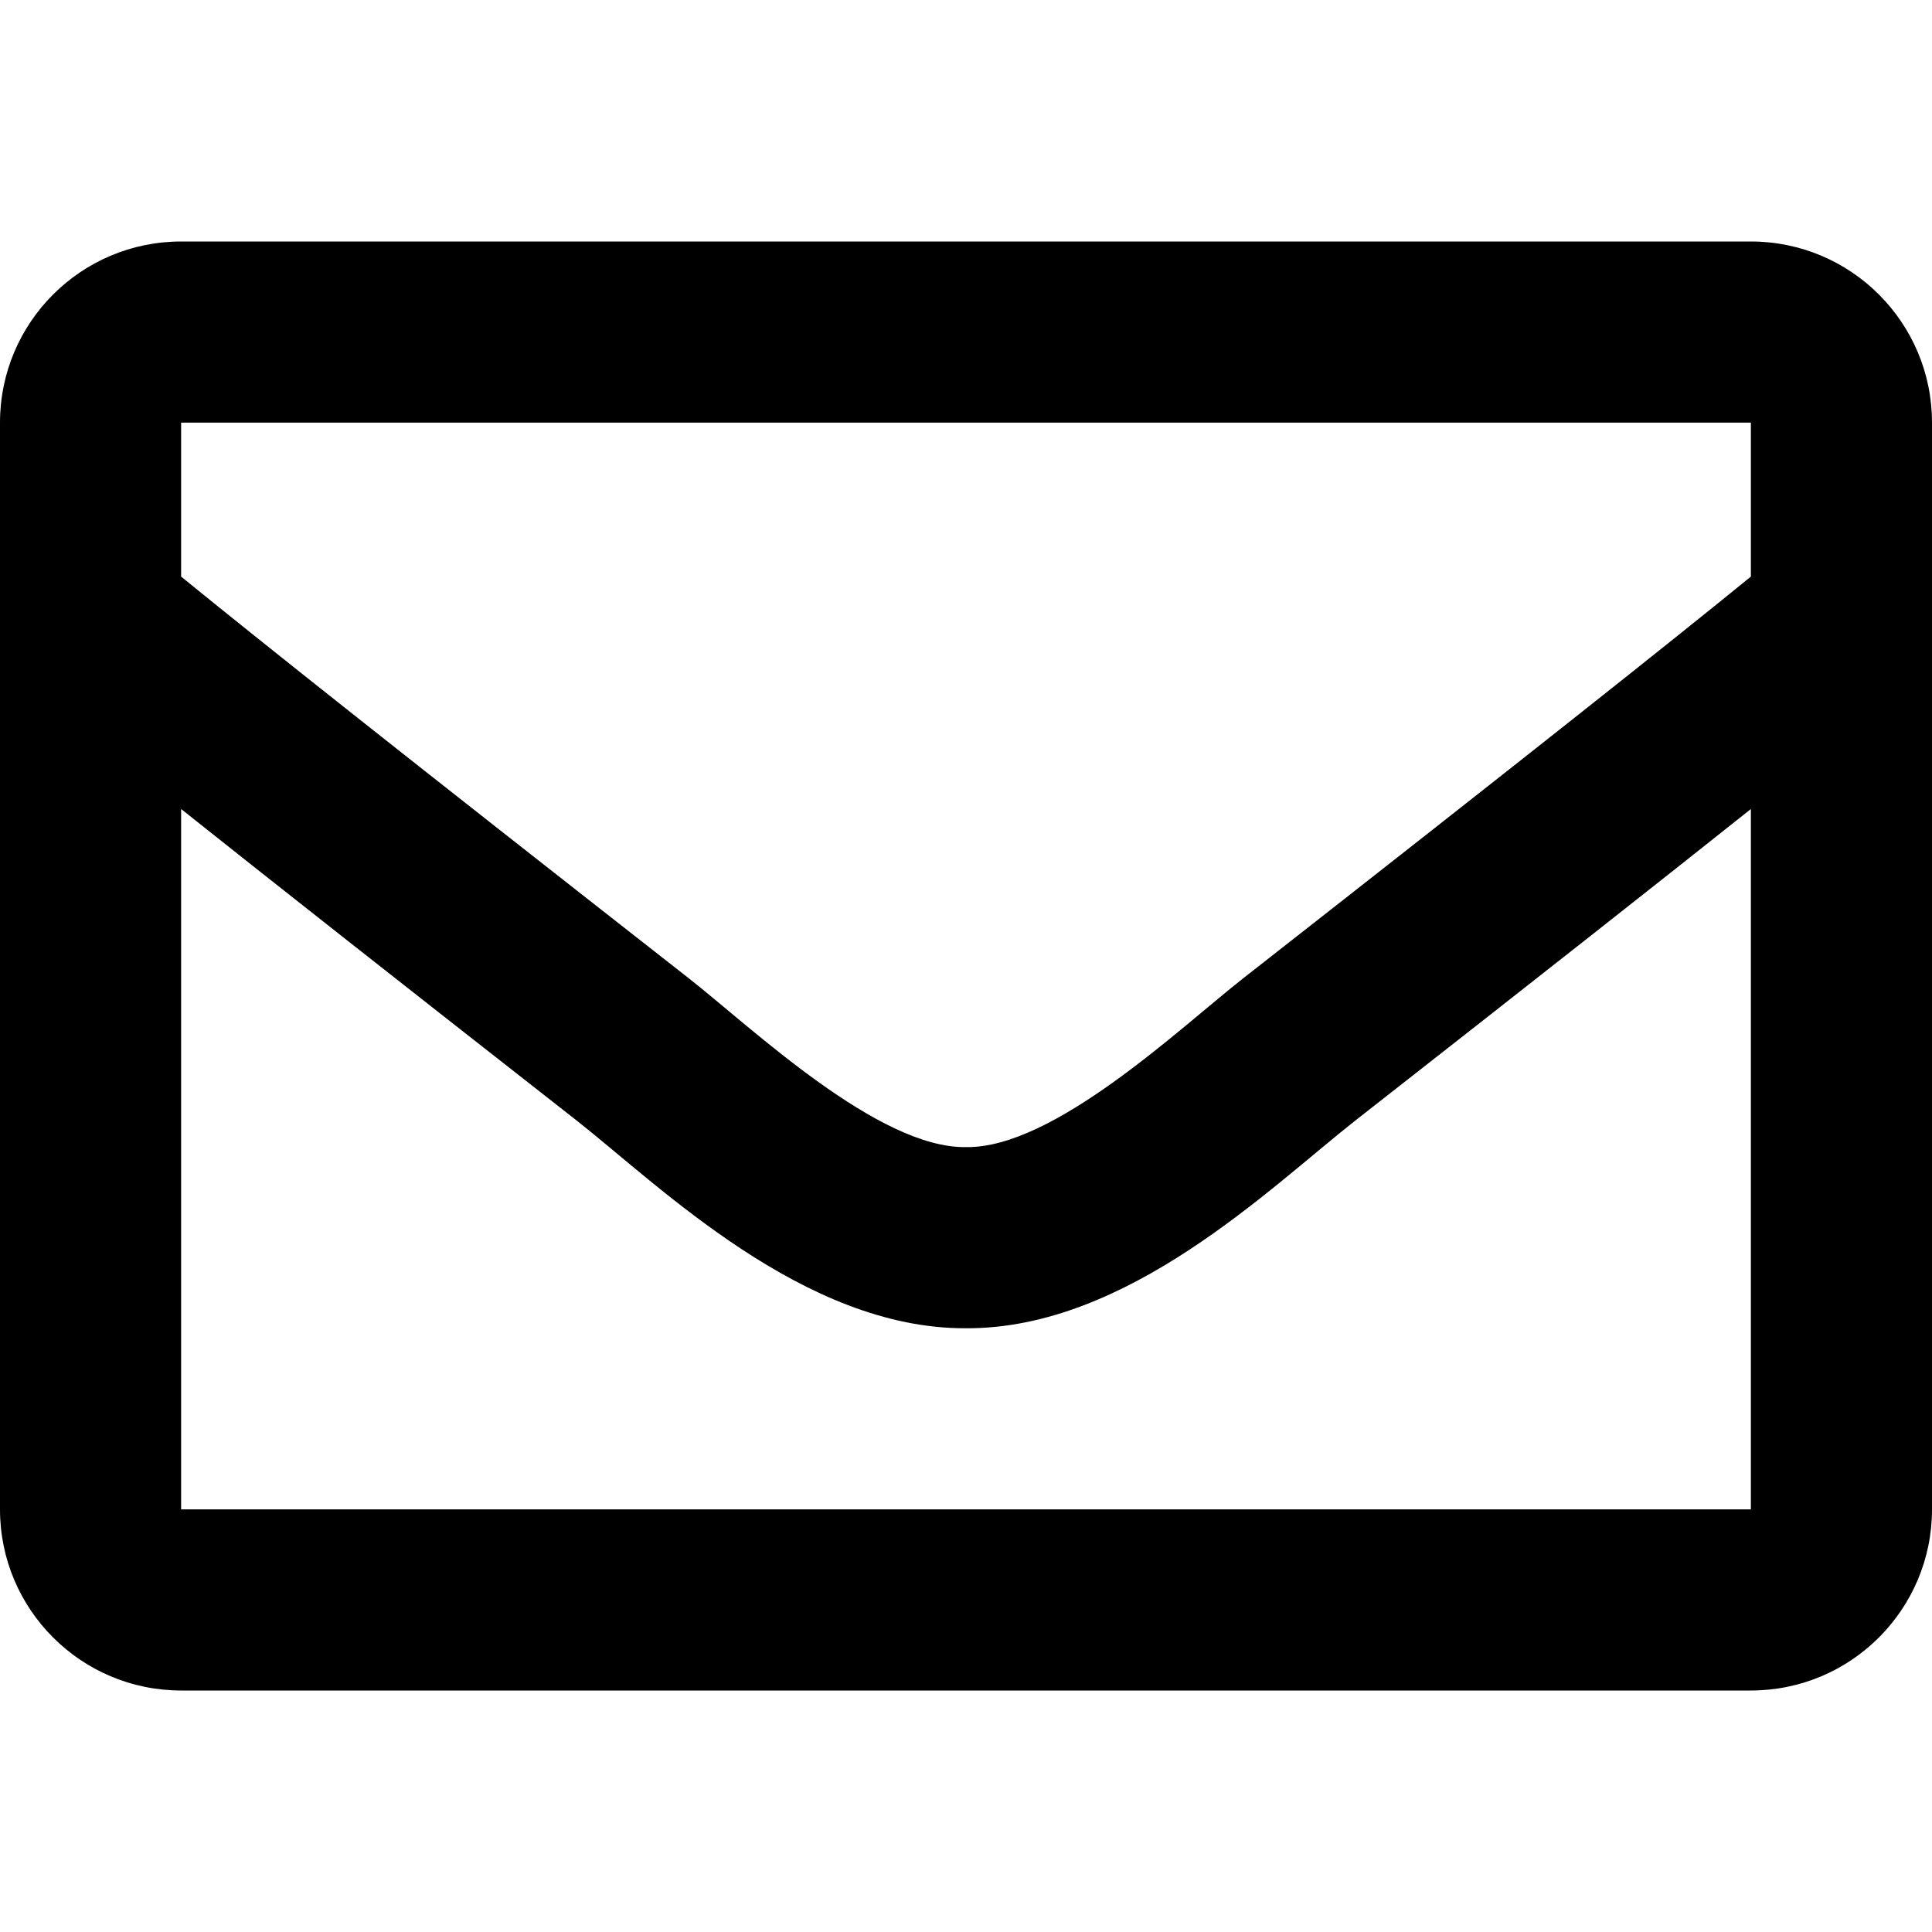
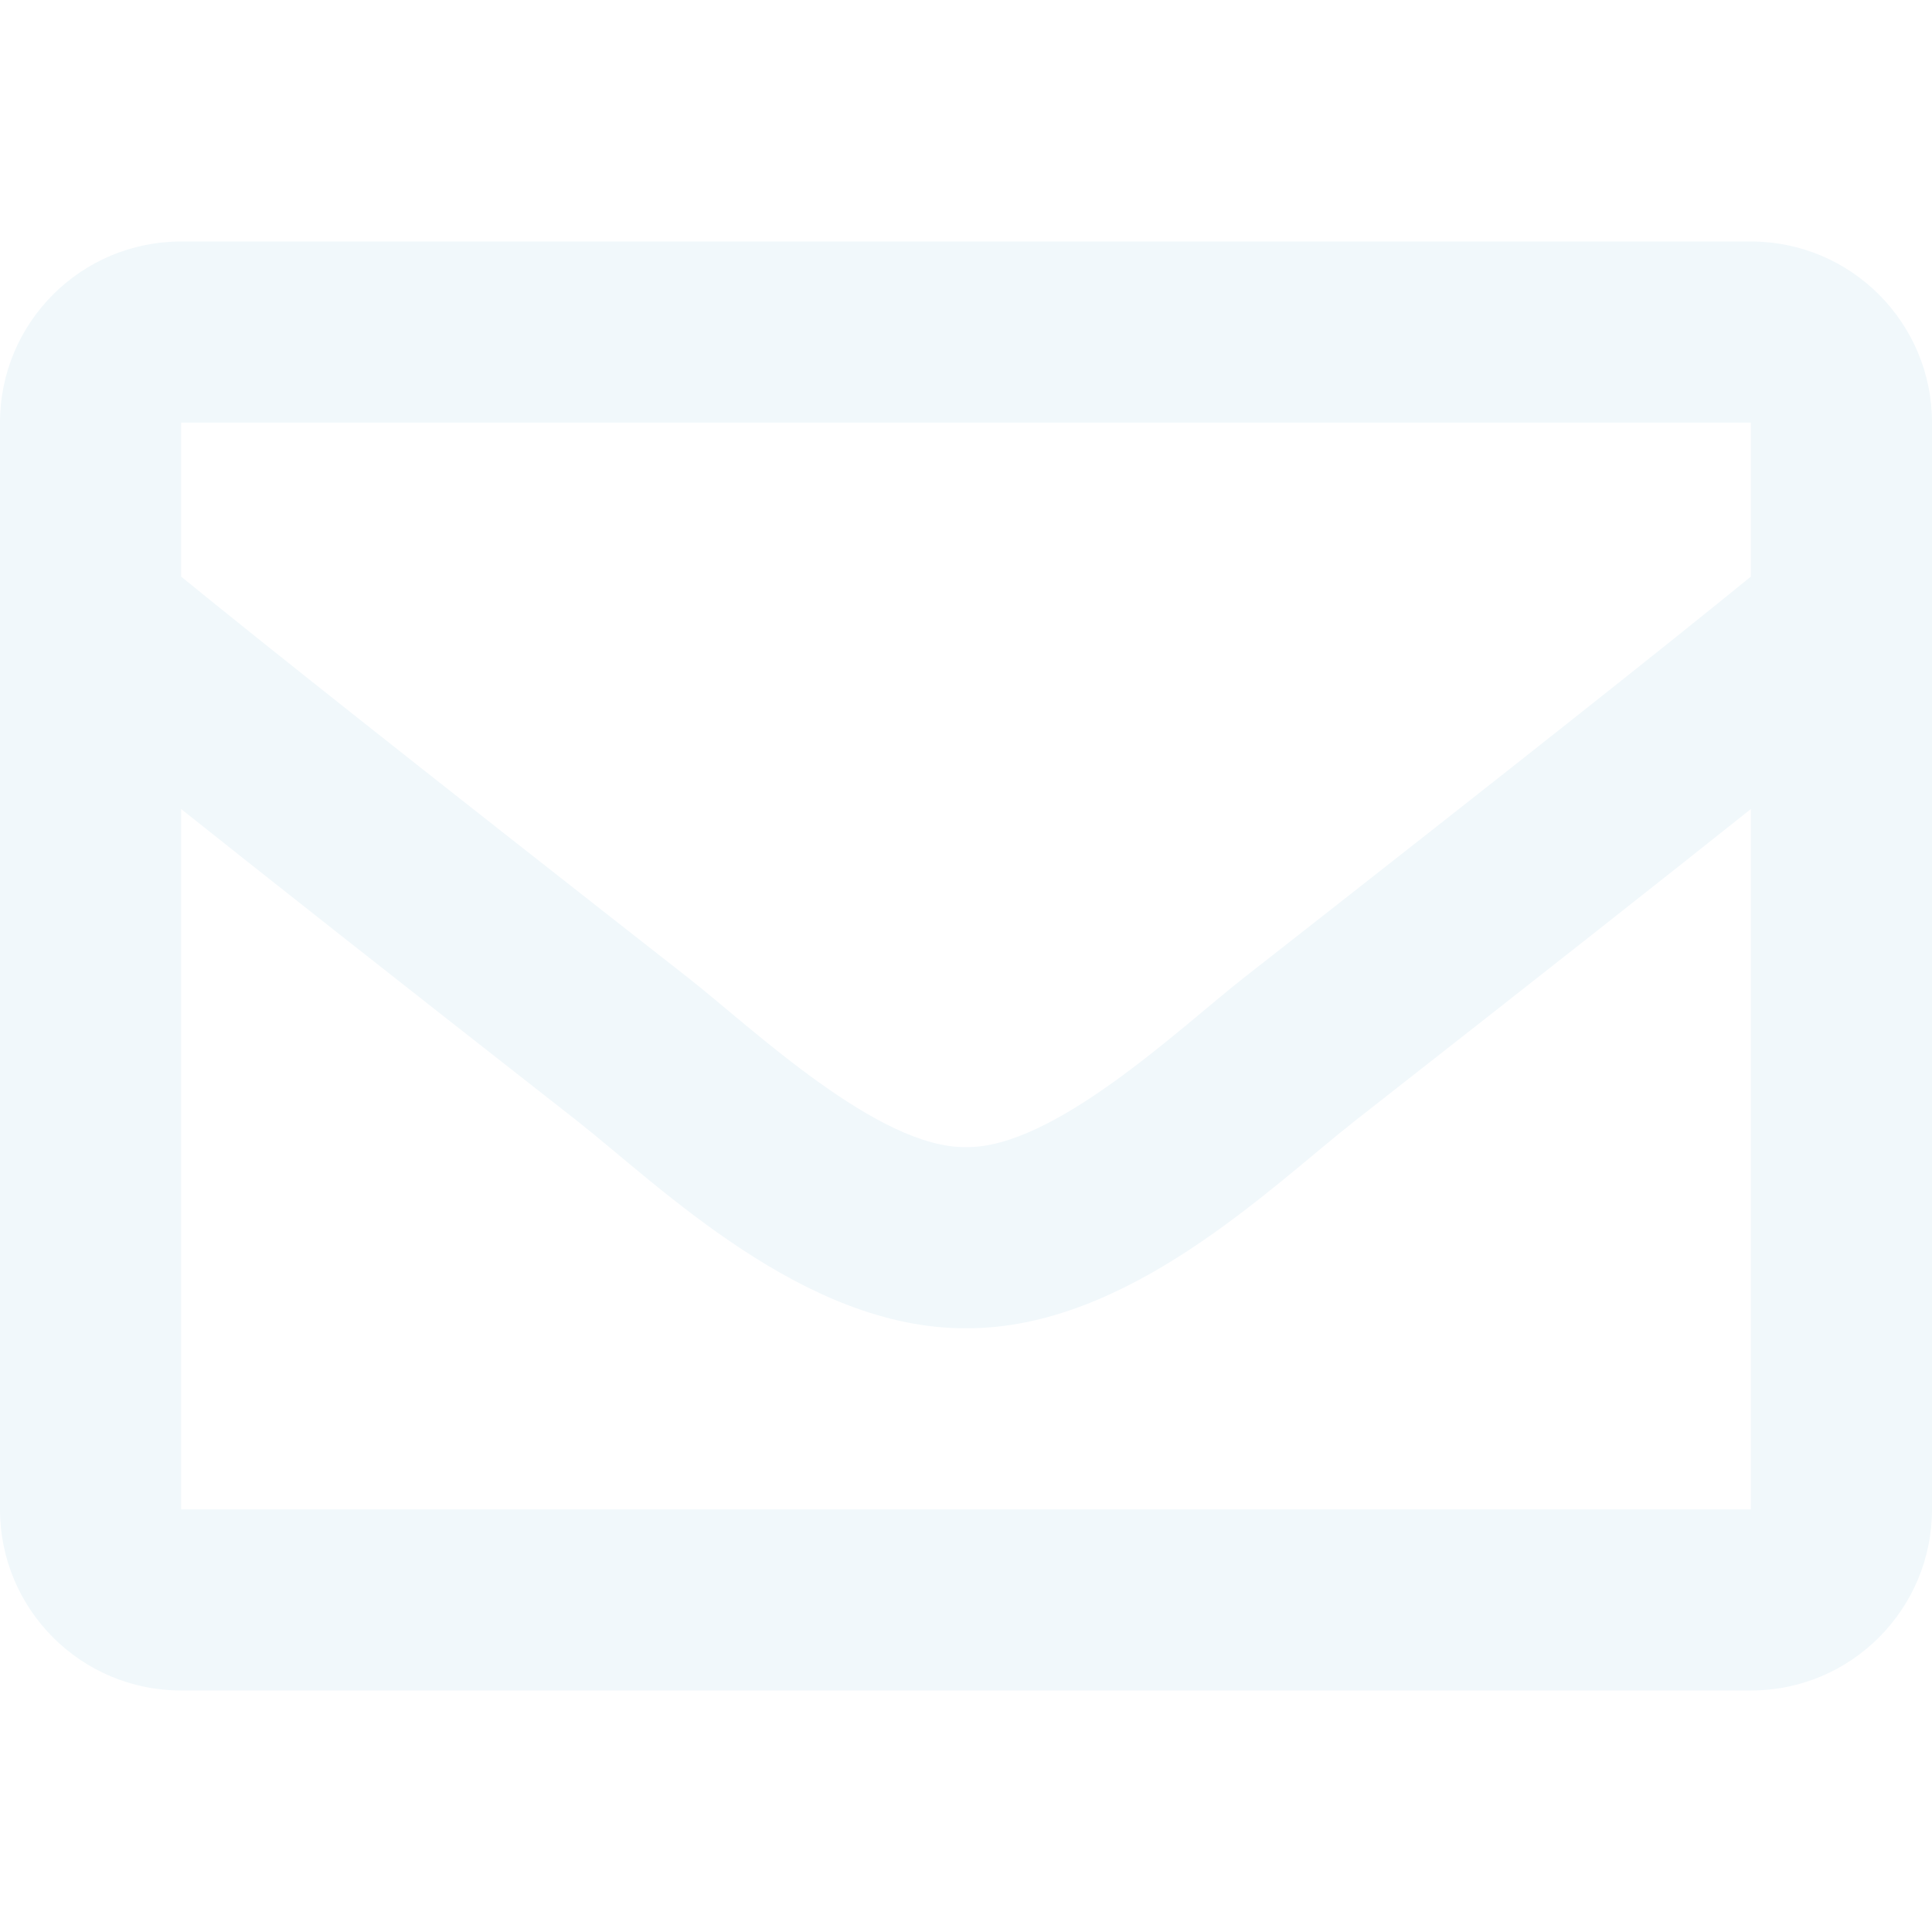
<svg xmlns="http://www.w3.org/2000/svg" aria-hidden="true" focusable="false" data-prefix="far" data-icon="envelope" class="svg-inline--fa fa-envelope fa-w-16" role="img" viewBox="0 0 512 512">
-   <path fill="currentColor" d="M464 64H48C21.49 64 0 85.49 0 112v288c0 26.51 21.49 48 48 48h416c26.51 0 48-21.49 48-48V112c0-26.51-21.49-48-48-48zm0 48v40.805c-22.422 18.259-58.168 46.651-134.587 106.49-16.841 13.247-50.201 45.072-73.413 44.701-23.208.375-56.579-31.459-73.413-44.701C106.18 199.465 70.425 171.067 48 152.805V112h416zM48 400V214.398c22.914 18.251 55.409 43.862 104.938 82.646 21.857 17.205 60.134 55.186 103.062 54.955 42.717.231 80.509-37.199 103.053-54.947 49.528-38.783 82.032-64.401 104.947-82.653V400H48z" />
+   <path d="M464 64H48C21.49 64 0 85.49 0 112v288c0 26.51 21.49 48 48 48h416c26.51 0 48-21.49 48-48V112c0-26.51-21.49-48-48-48zm0 48v40.805c-22.422 18.259-58.168 46.651-134.587 106.49-16.841 13.247-50.201 45.072-73.413 44.701-23.208.375-56.579-31.459-73.413-44.701C106.18 199.465 70.425 171.067 48 152.805V112h416zM48 400V214.398c22.914 18.251 55.409 43.862 104.938 82.646 21.857 17.205 60.134 55.186 103.062 54.955 42.717.231 80.509-37.199 103.053-54.947 49.528-38.783 82.032-64.401 104.947-82.653V400H48z" fill="#f1f8fb" />
</svg>
